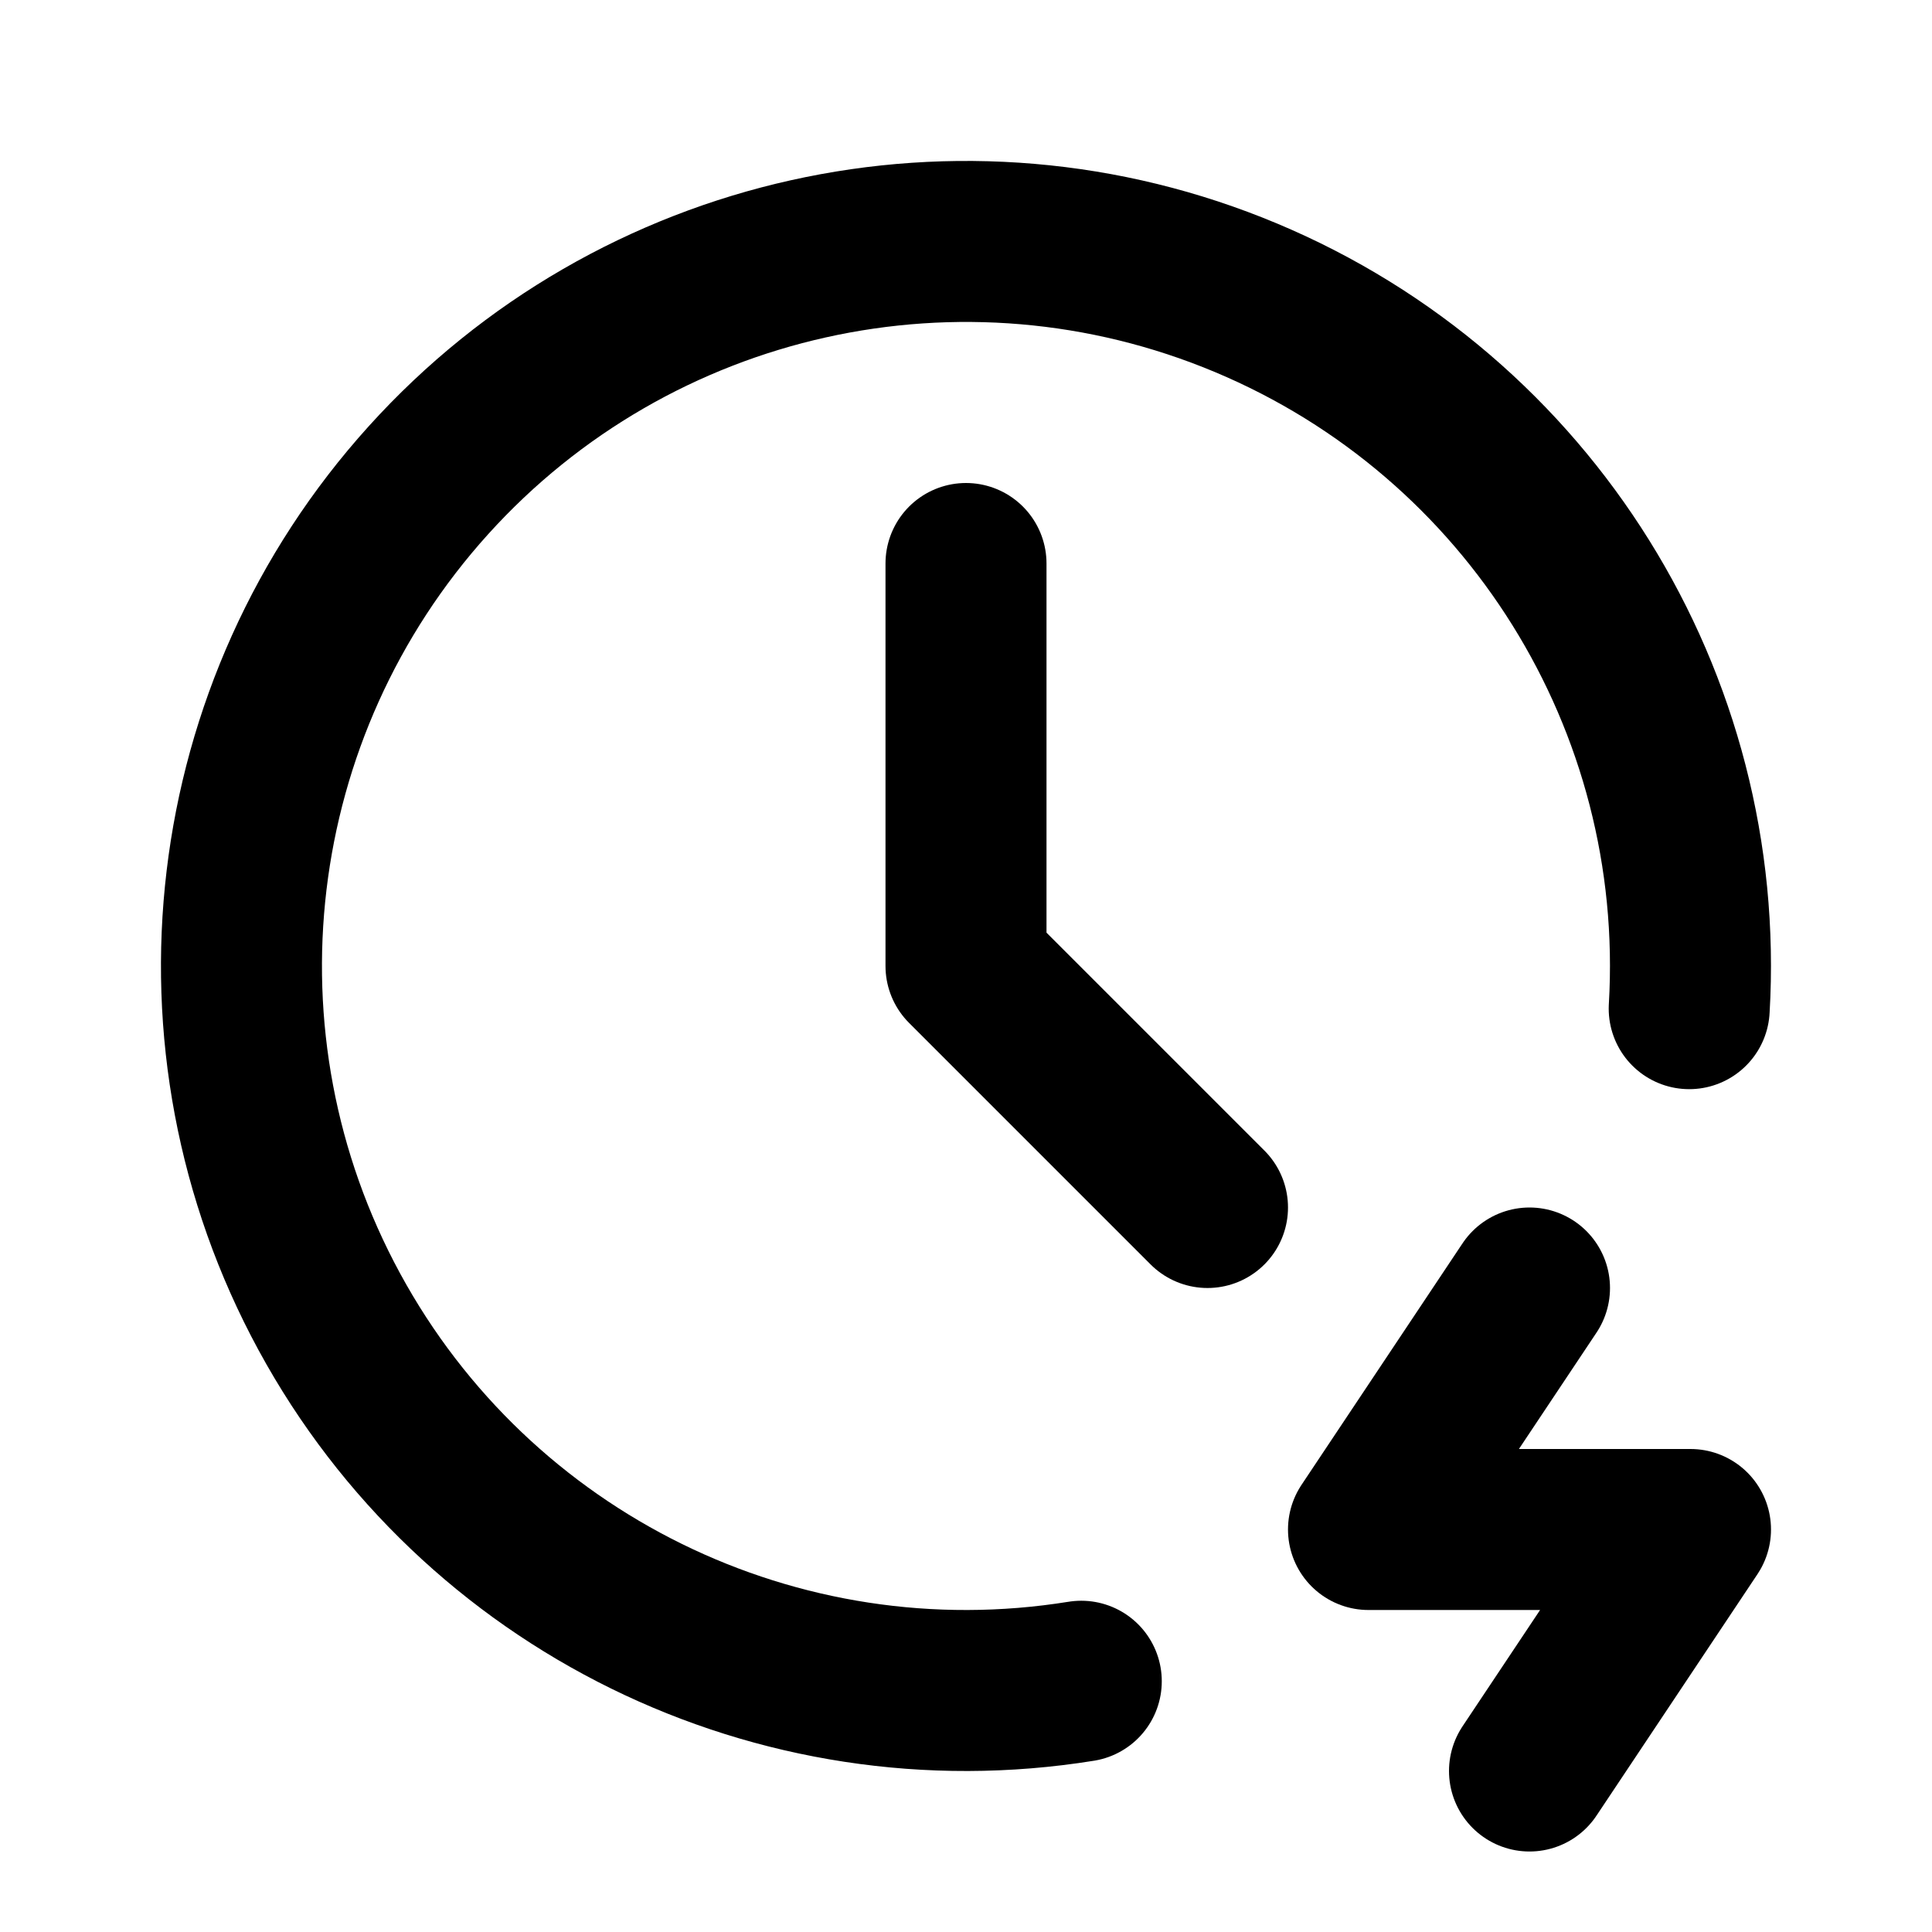
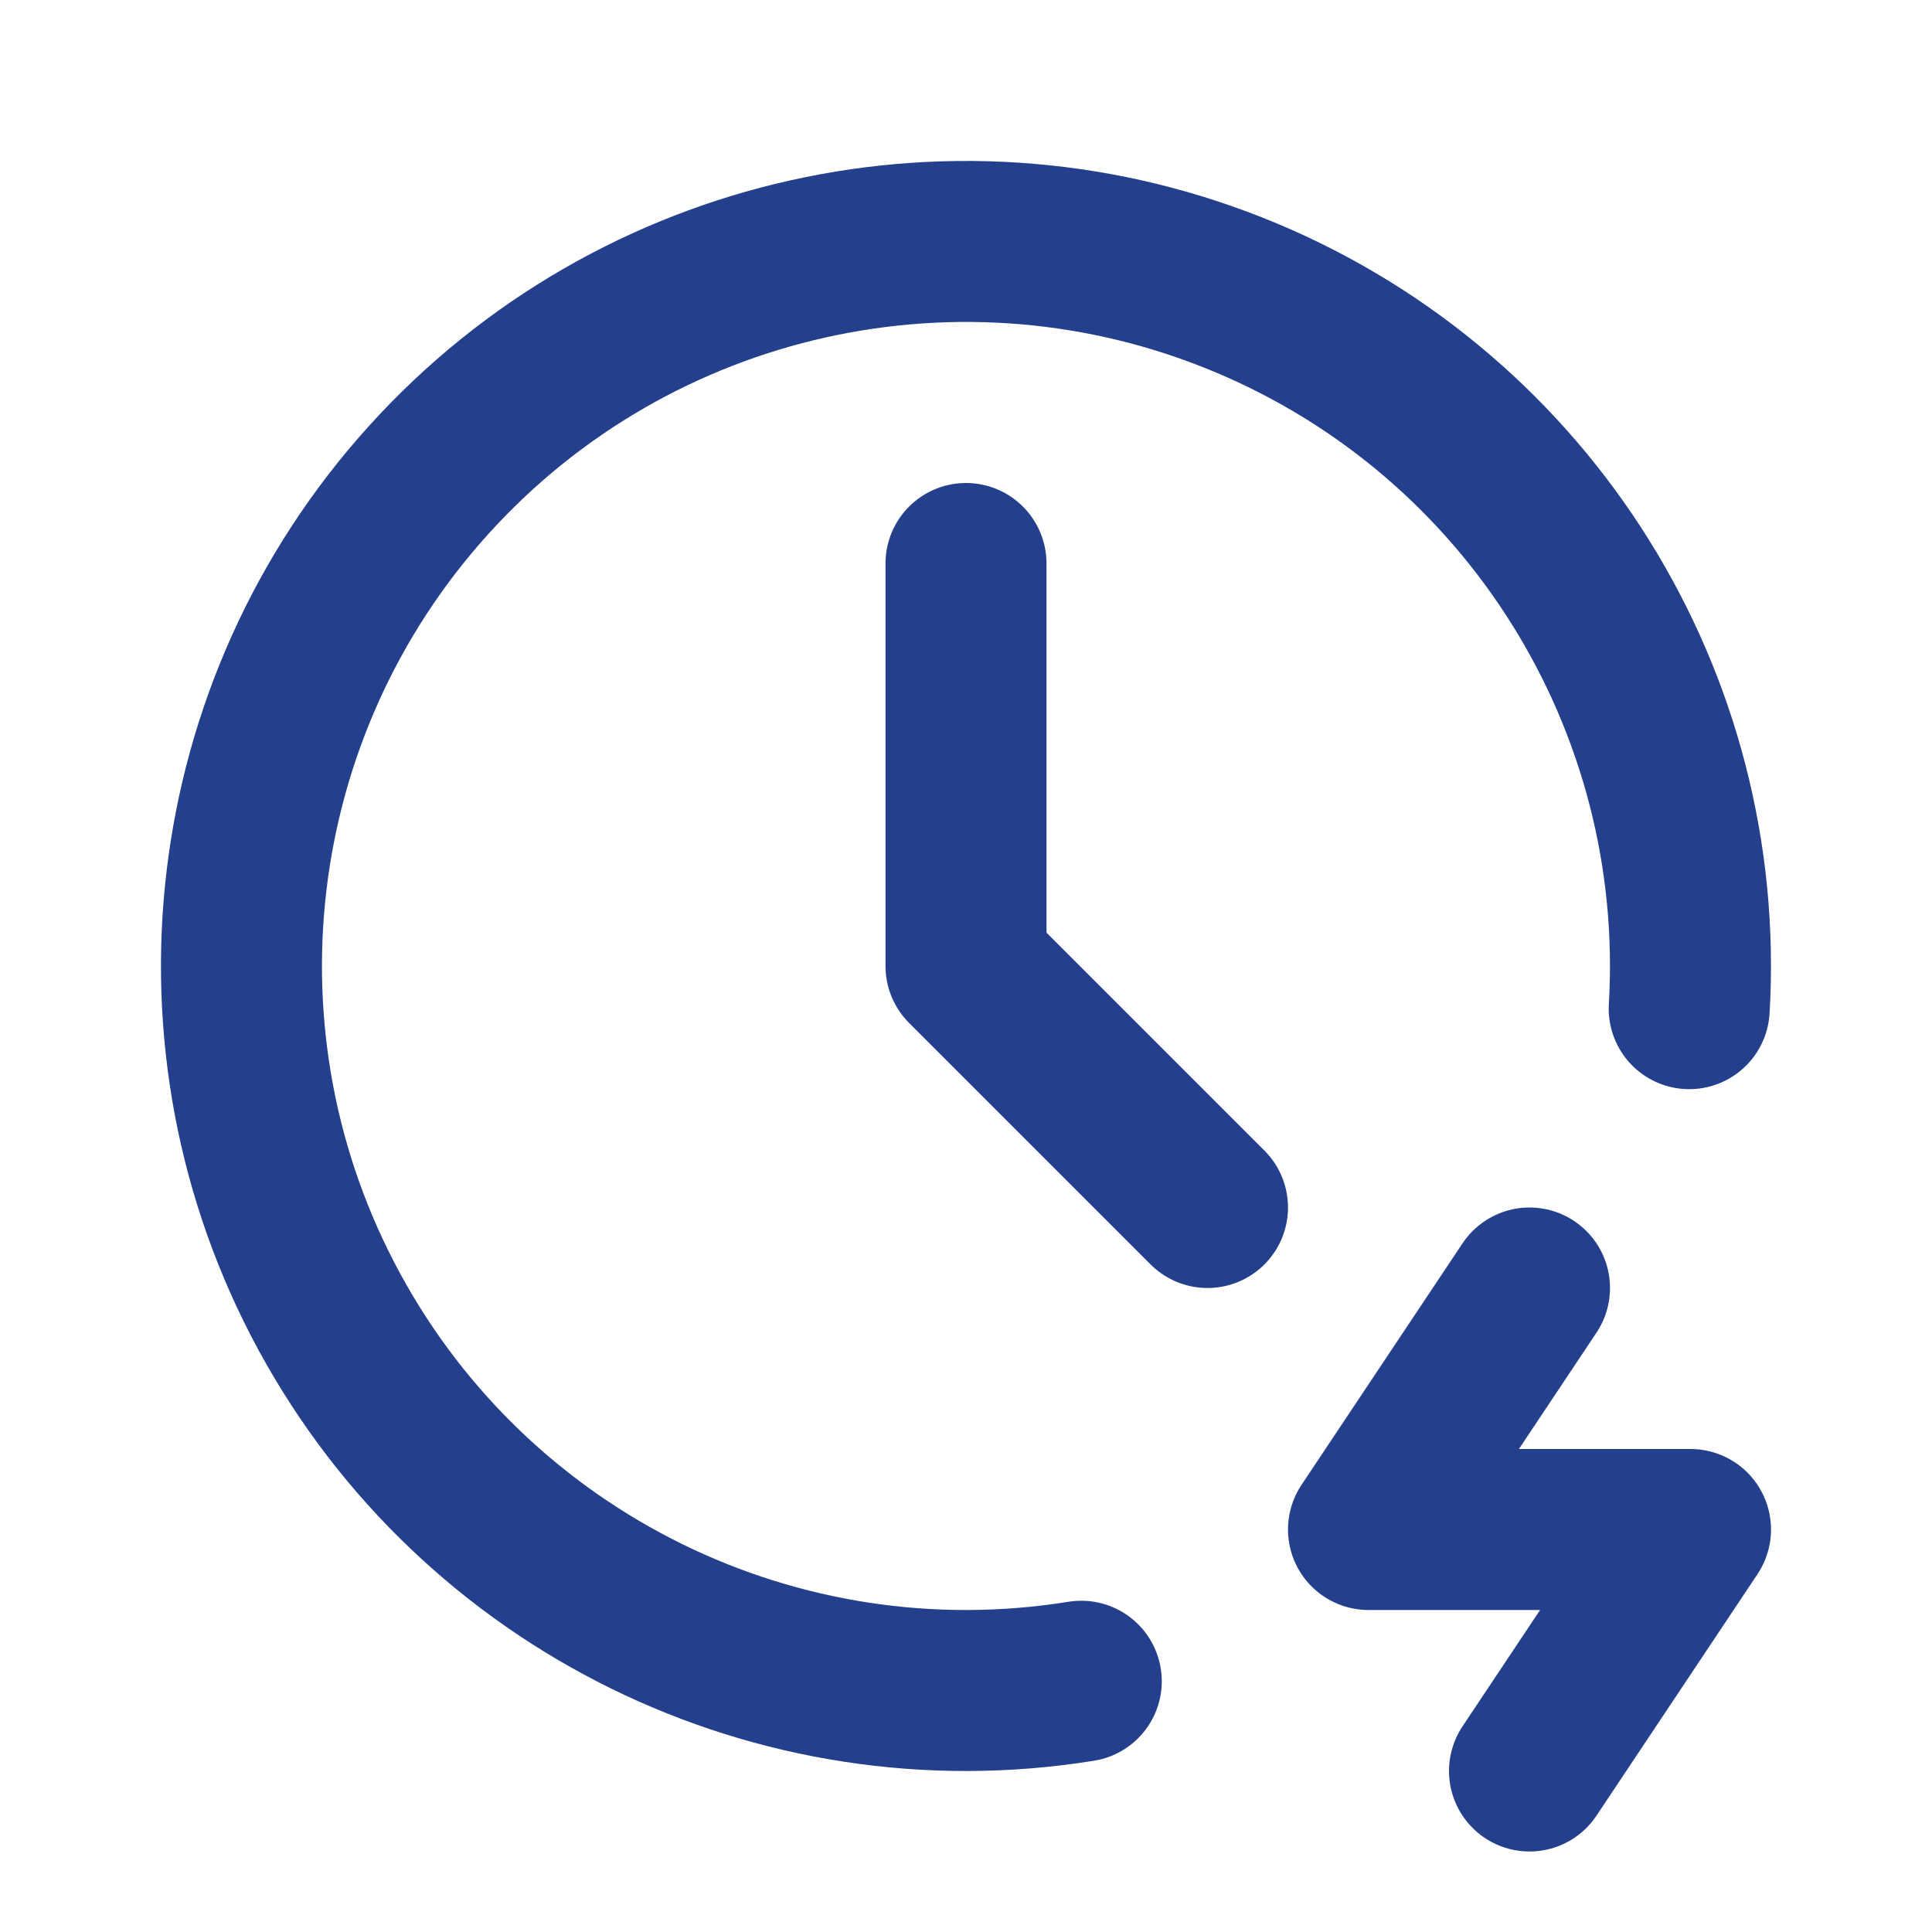
- <svg xmlns="http://www.w3.org/2000/svg" width="24" height="24" viewBox="0 0 24 24" fill="none" stroke="currentColor" stroke-width="2" stroke-linecap="round" stroke-linejoin="round" class="icon icon-tabler icons-tabler-outline icon-tabler-clock-bolt">
+ <svg xmlns="http://www.w3.org/2000/svg" width="24" height="24" viewBox="0 0 24 24" fill="none" stroke="#24408d" stroke-width="2" stroke-linecap="round" stroke-linejoin="round" class="icon icon-tabler icons-tabler-outline icon-tabler-clock-bolt">
  <path stroke="none" d="M0 0h24v24H0z" fill="none" />
  <path d="M20.984 12.53a9 9 0 1 0 -7.552 8.355" />
  <path d="M12 7v5l3 3" />
  <path d="M19 16l-2 3h4l-2 3" />
</svg>
